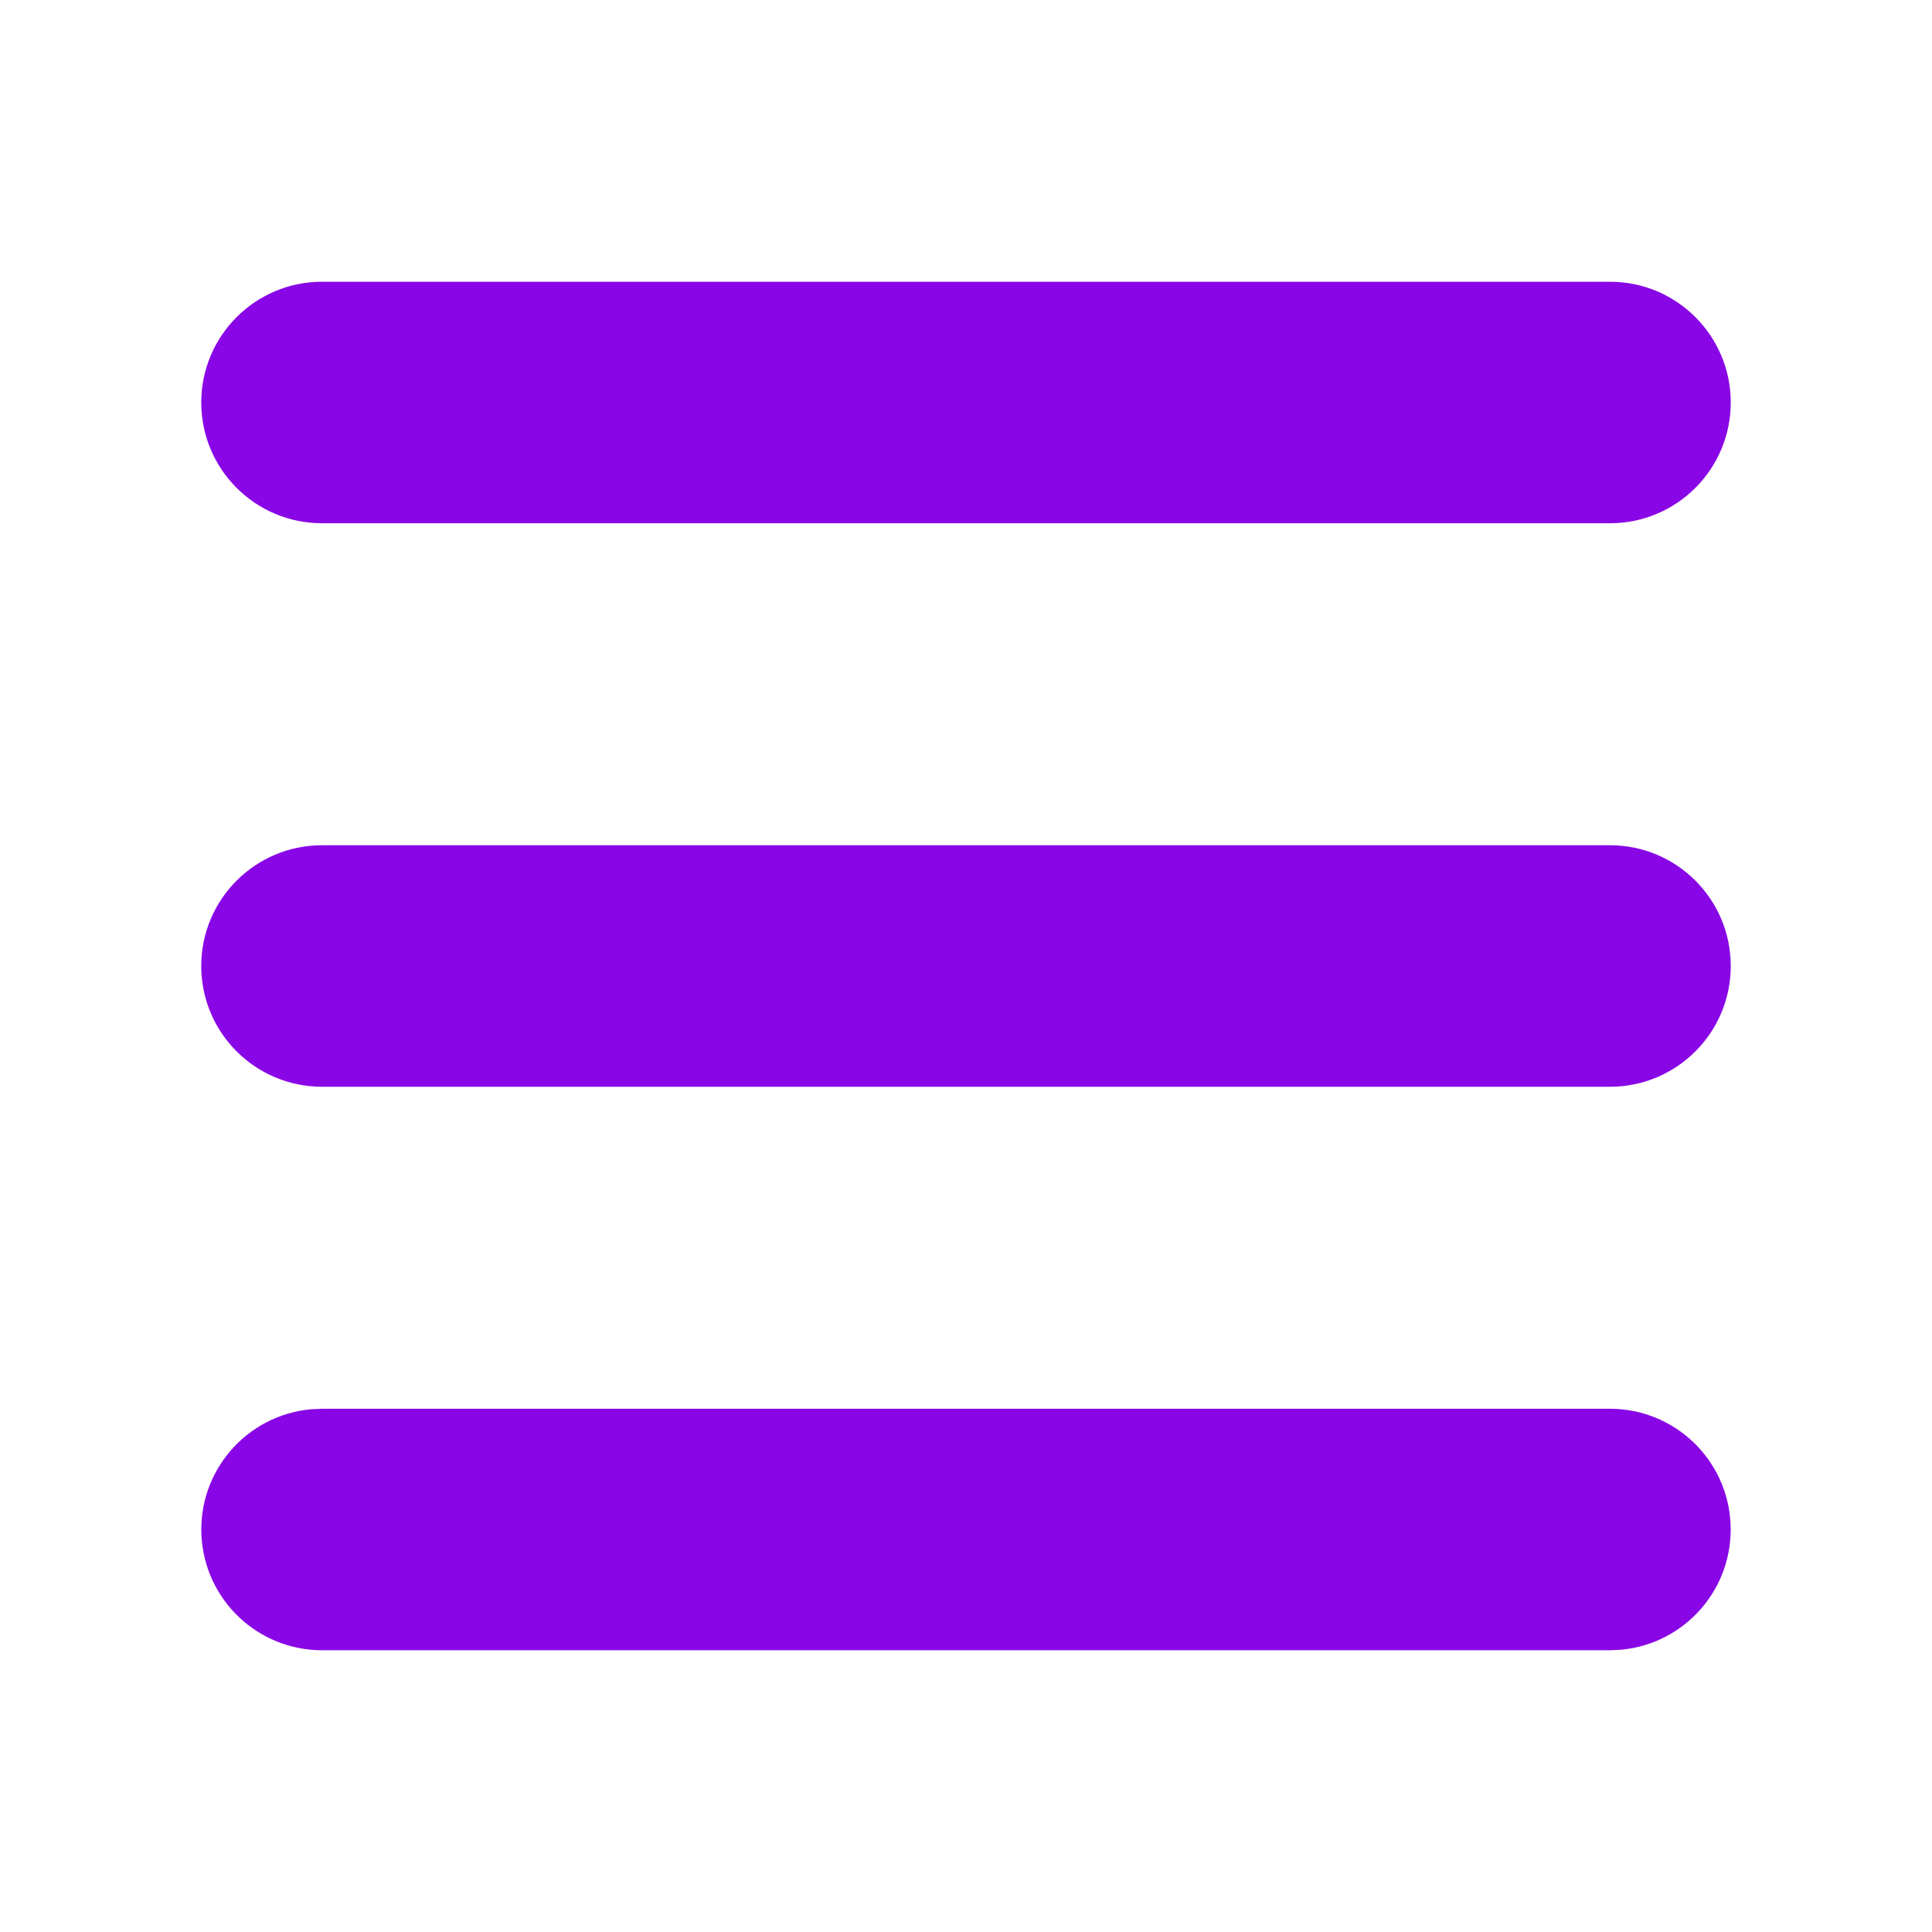
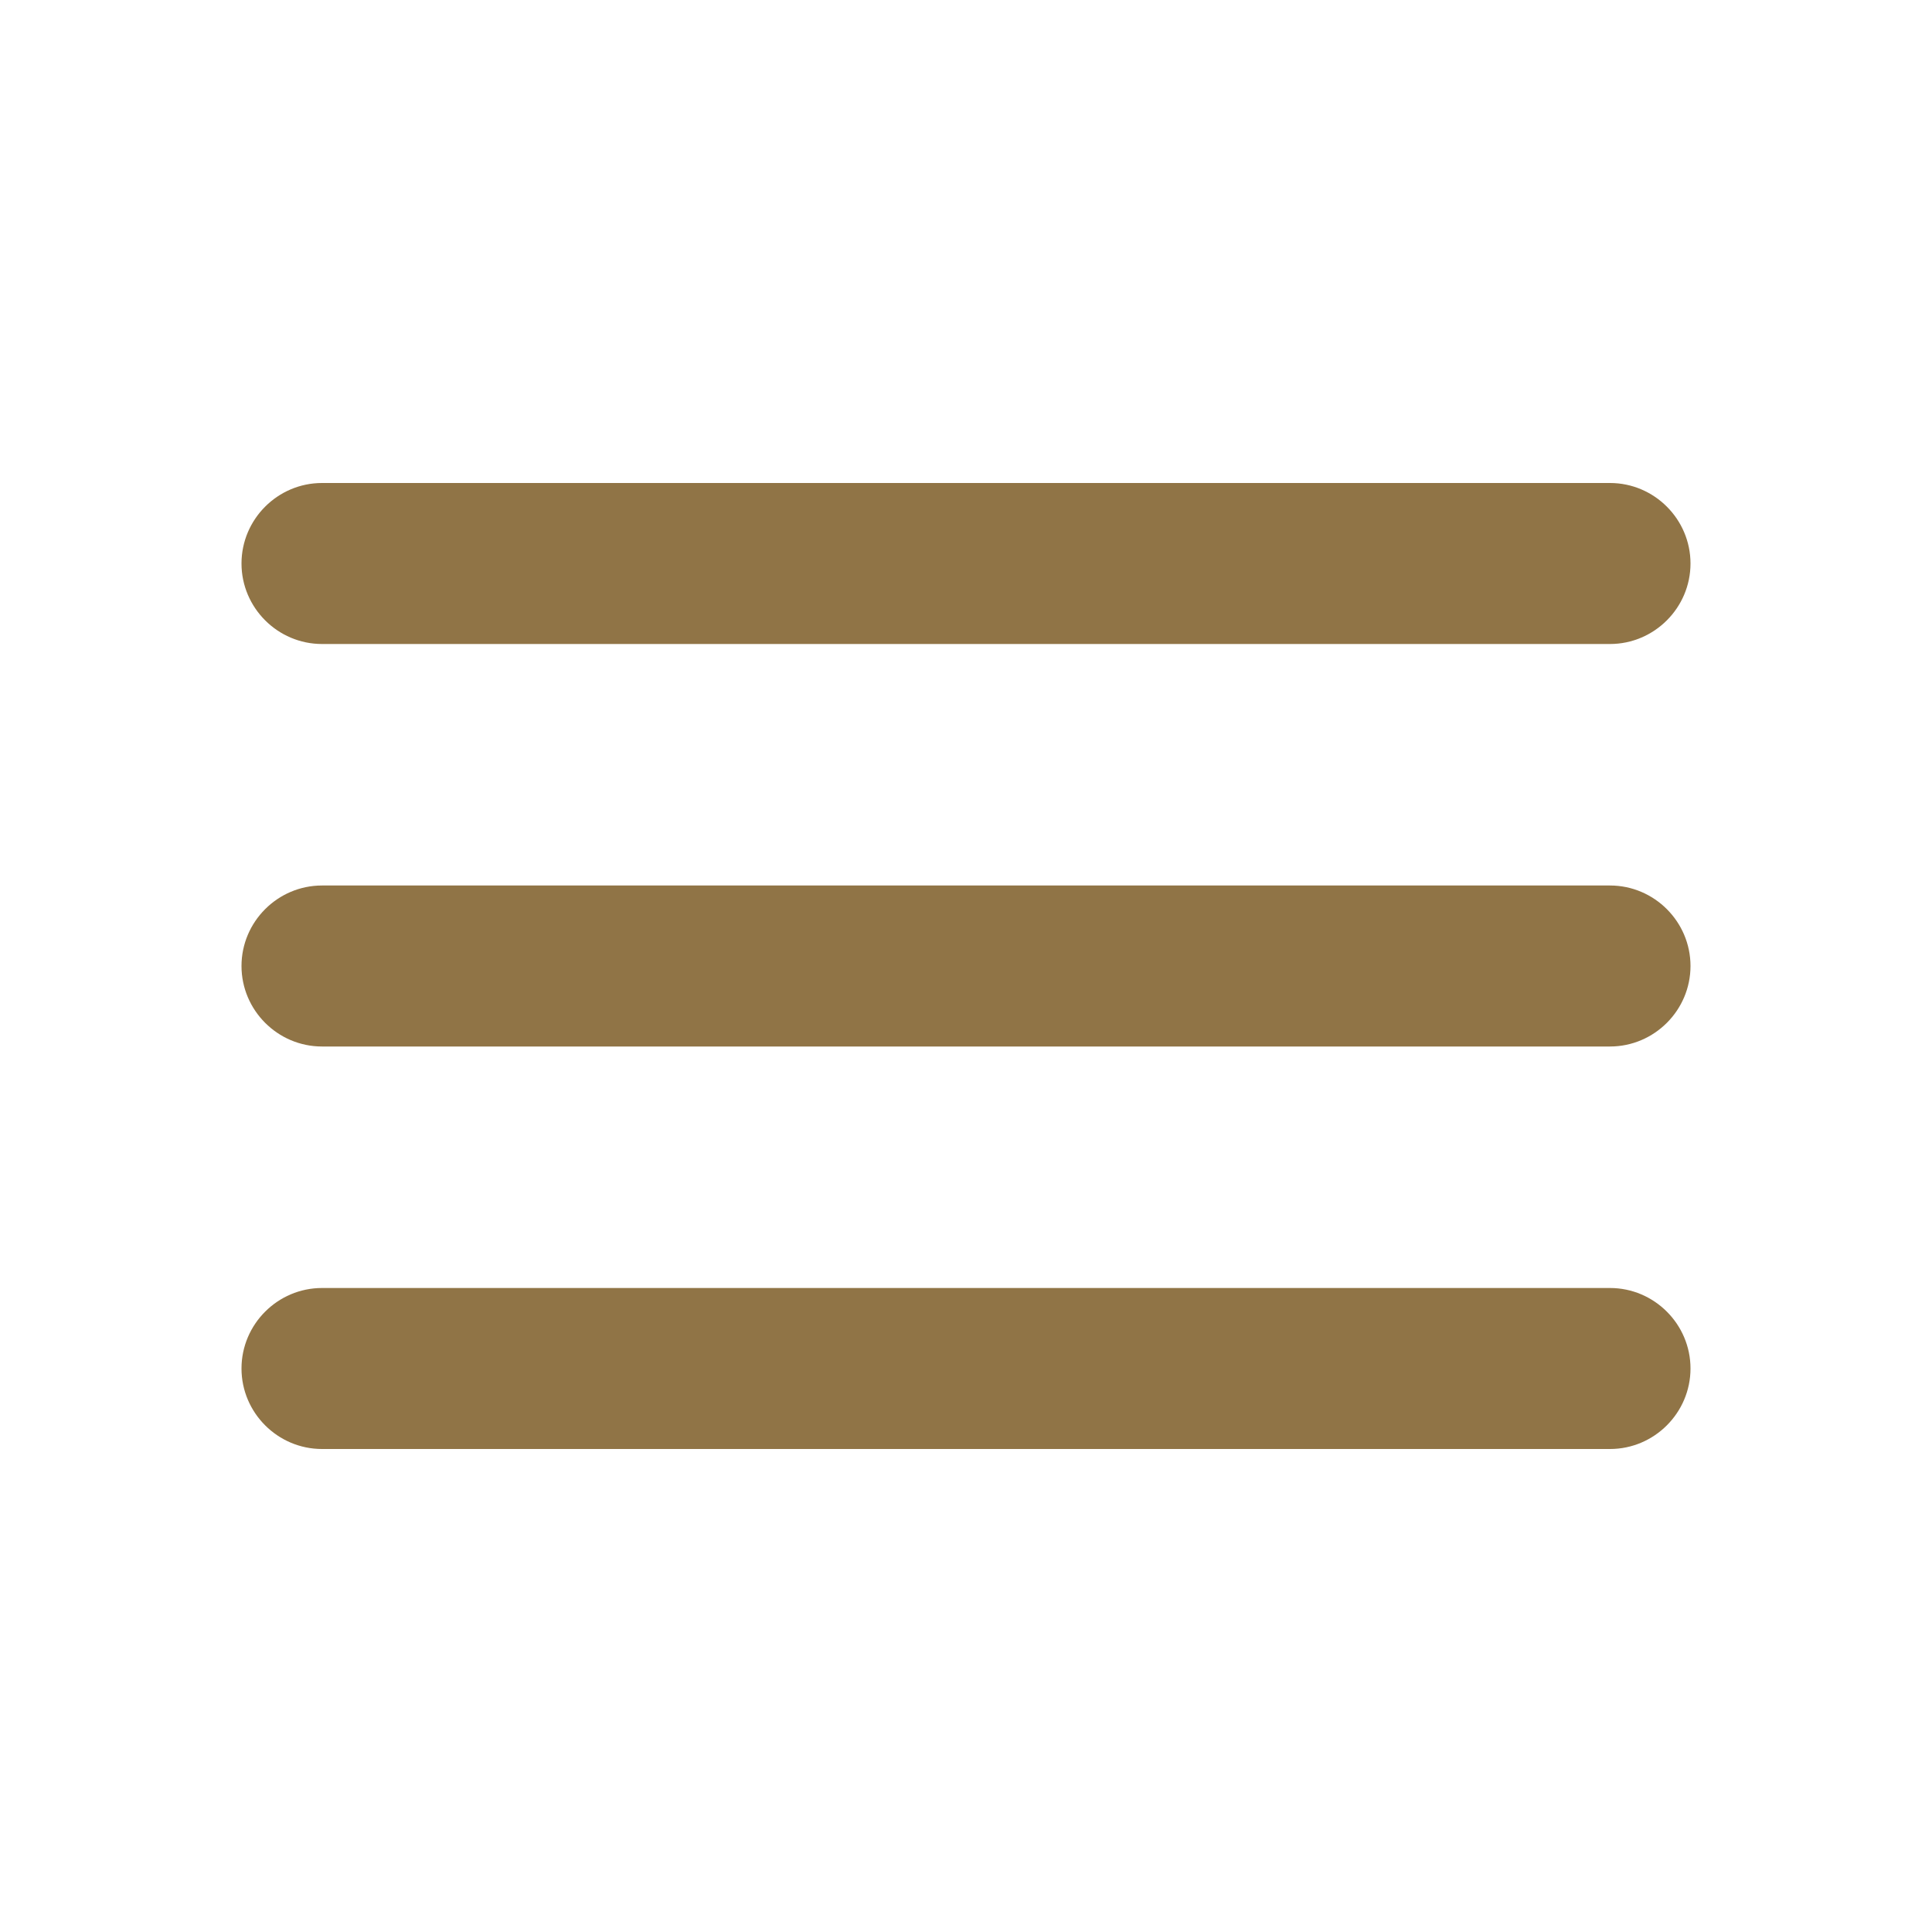
- <svg xmlns="http://www.w3.org/2000/svg" width="1rem" height="1rem" viewBox="0 0 24 24">
-   <g fill="none">
-     <path d="M24 0v24H0V0zM12.593 23.258l-.011.002l-.071.035l-.02.004l-.014-.004l-.071-.035c-.01-.004-.019-.001-.024.005l-.004.01l-.017.428l.005.02l.01.013l.104.074l.015.004l.012-.004l.104-.074l.012-.016l.004-.017l-.017-.427c-.002-.01-.009-.017-.017-.018m.265-.113l-.013.002l-.185.093l-.01.01l-.003.011l.018.43l.005.012l.008.007l.201.093c.012.004.023 0 .029-.008l.004-.014l-.034-.614c-.003-.012-.01-.02-.02-.022m-.715.002a.023.023 0 0 0-.027.006l-.006.014l-.034.614c0 .012.007.02.017.024l.015-.002l.201-.093l.01-.008l.004-.011l.017-.43l-.003-.012l-.01-.01z" />
-     <path fill="#8906E6" d="M20 17.5a1.5 1.5 0 0 1 .144 2.993L20 20.5H4a1.5 1.5 0 0 1-.144-2.993L4 17.5zm0-7a1.5 1.5 0 0 1 0 3H4a1.5 1.5 0 0 1 0-3zm0-7a1.5 1.5 0 0 1 0 3H4a1.5 1.5 0 1 1 0-3z" />
-   </g>
+ <svg xmlns="http://www.w3.org/2000/svg" width="1em" height="1em" viewBox="0 0 24 24">
+   <path fill="#907446" d="M4 18h16c.55 0 1-.45 1-1s-.45-1-1-1H4c-.55 0-1 .45-1 1s.45 1 1 1m0-5h16c.55 0 1-.45 1-1s-.45-1-1-1H4c-.55 0-1 .45-1 1s.45 1 1 1M3 7c0 .55.45 1 1 1h16c.55 0 1-.45 1-1s-.45-1-1-1H4c-.55 0-1 .45-1 1" />
</svg>
